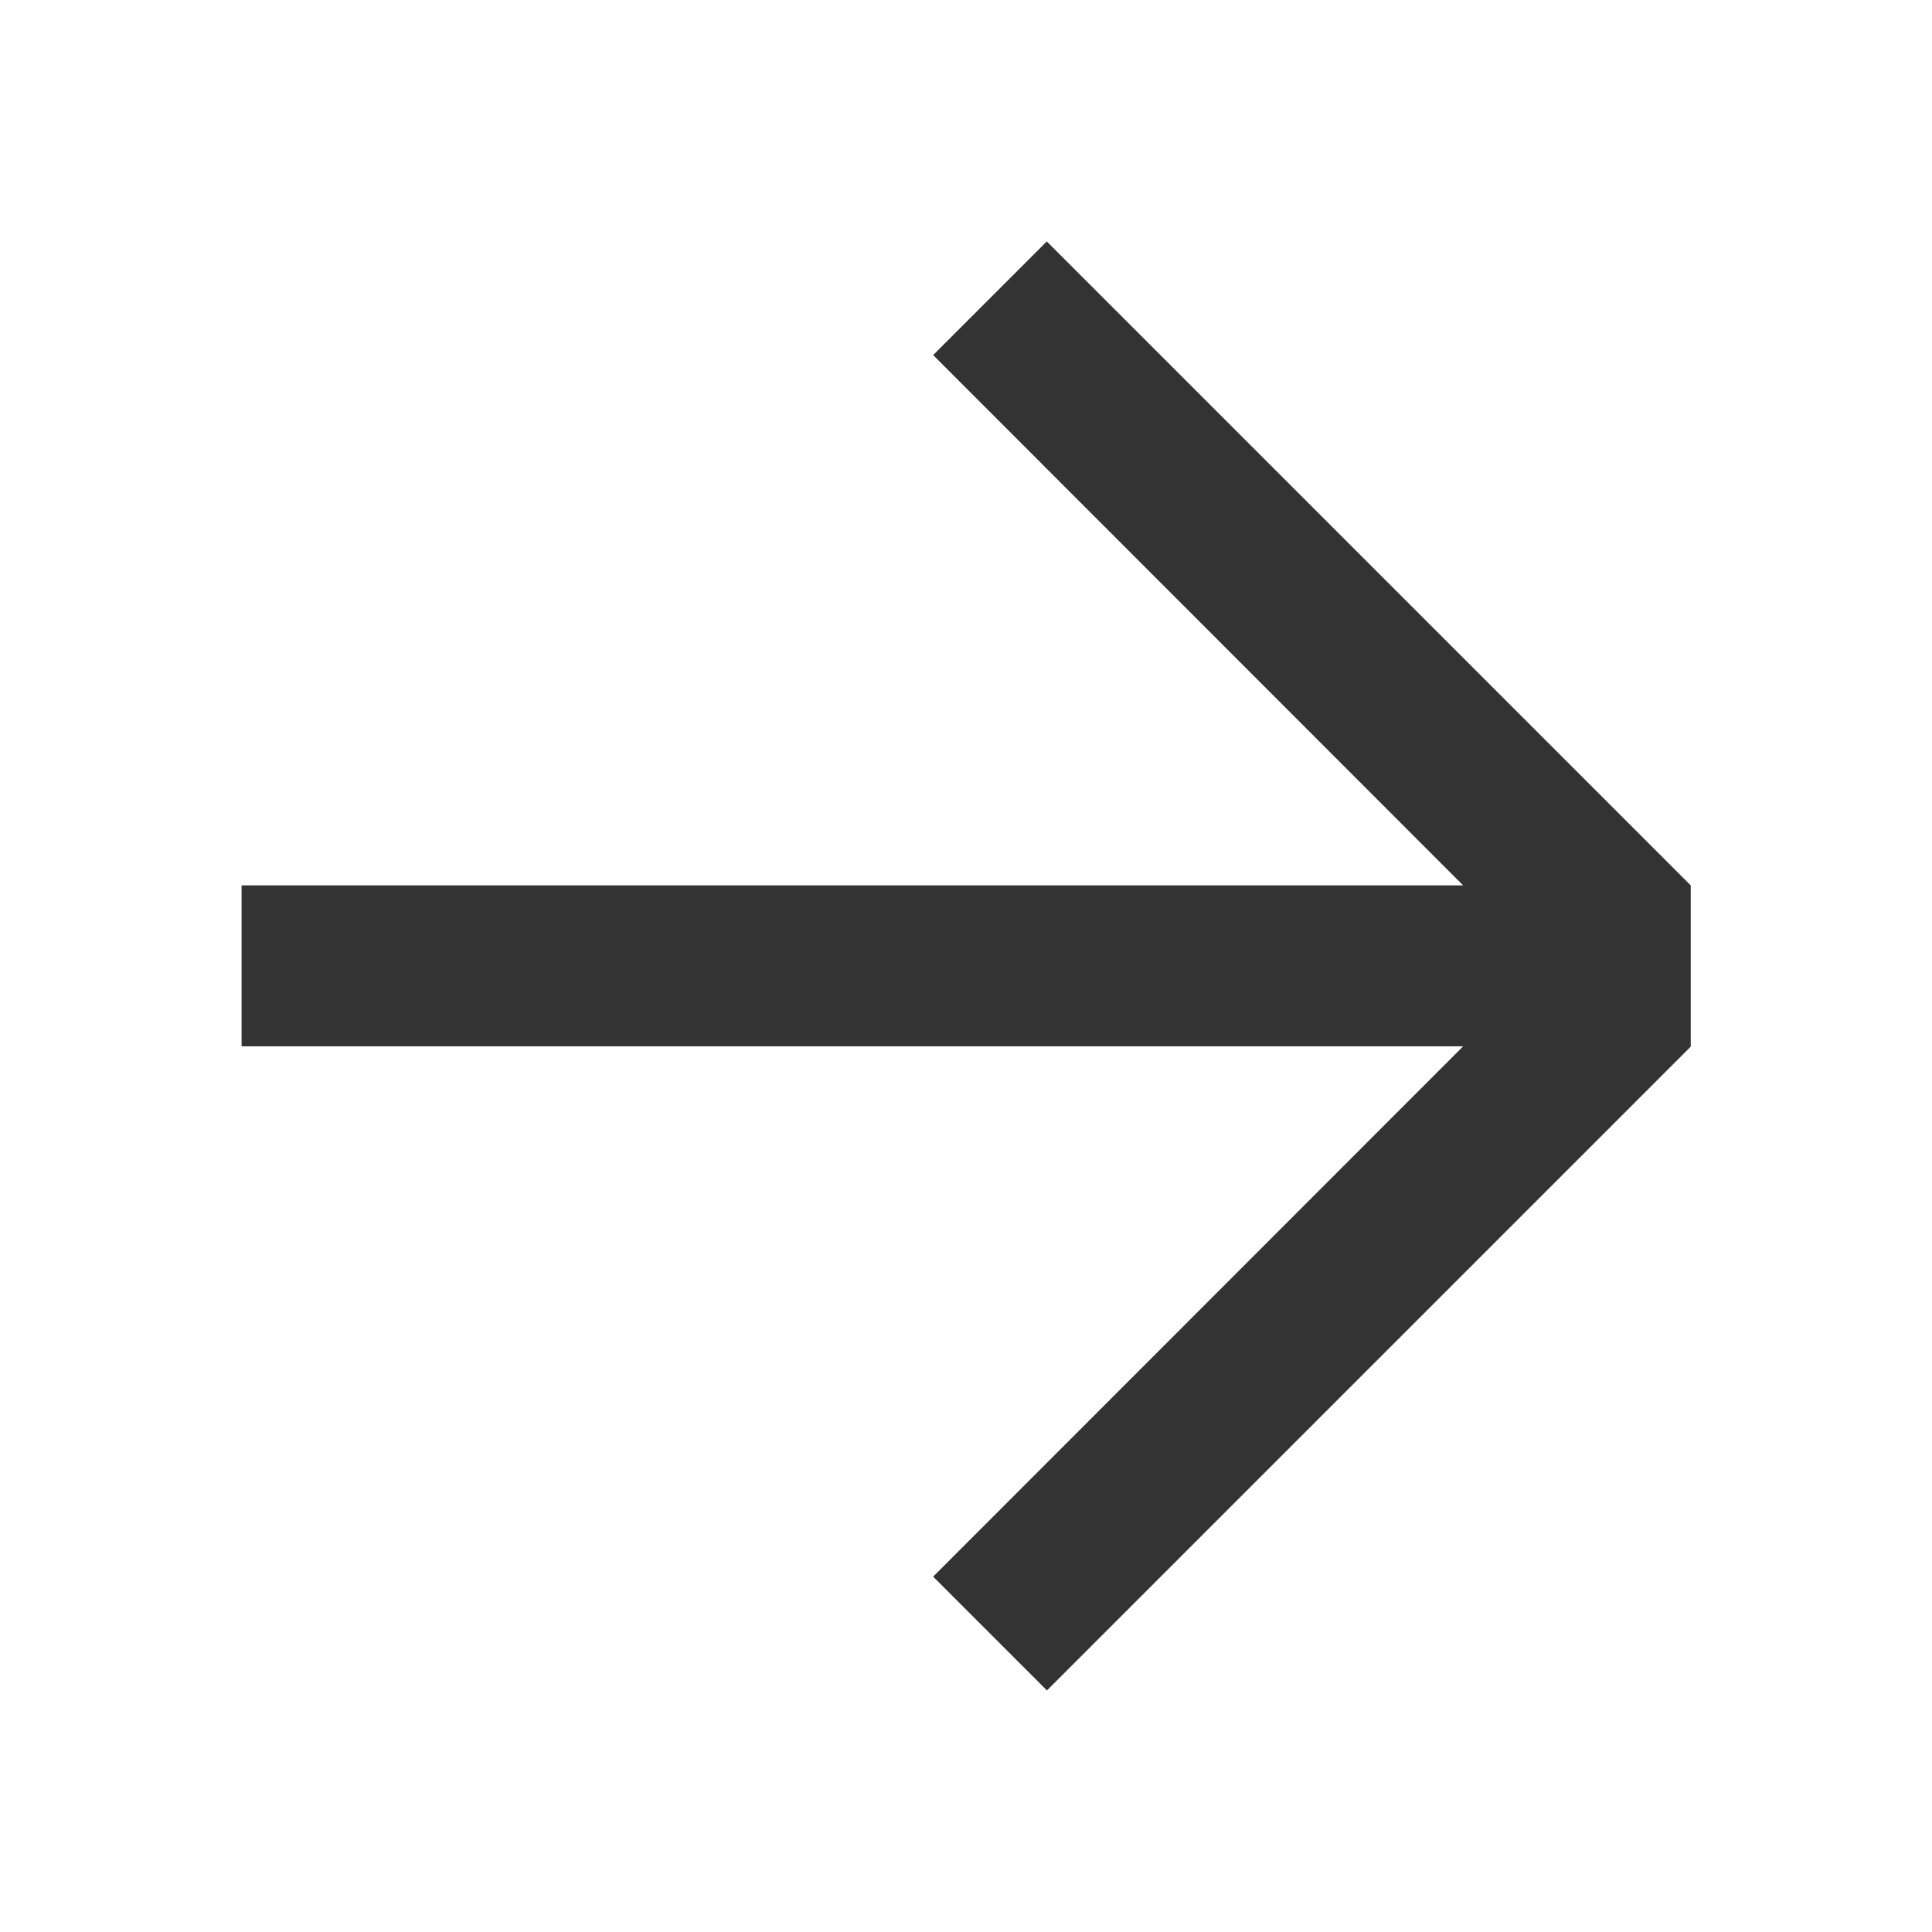
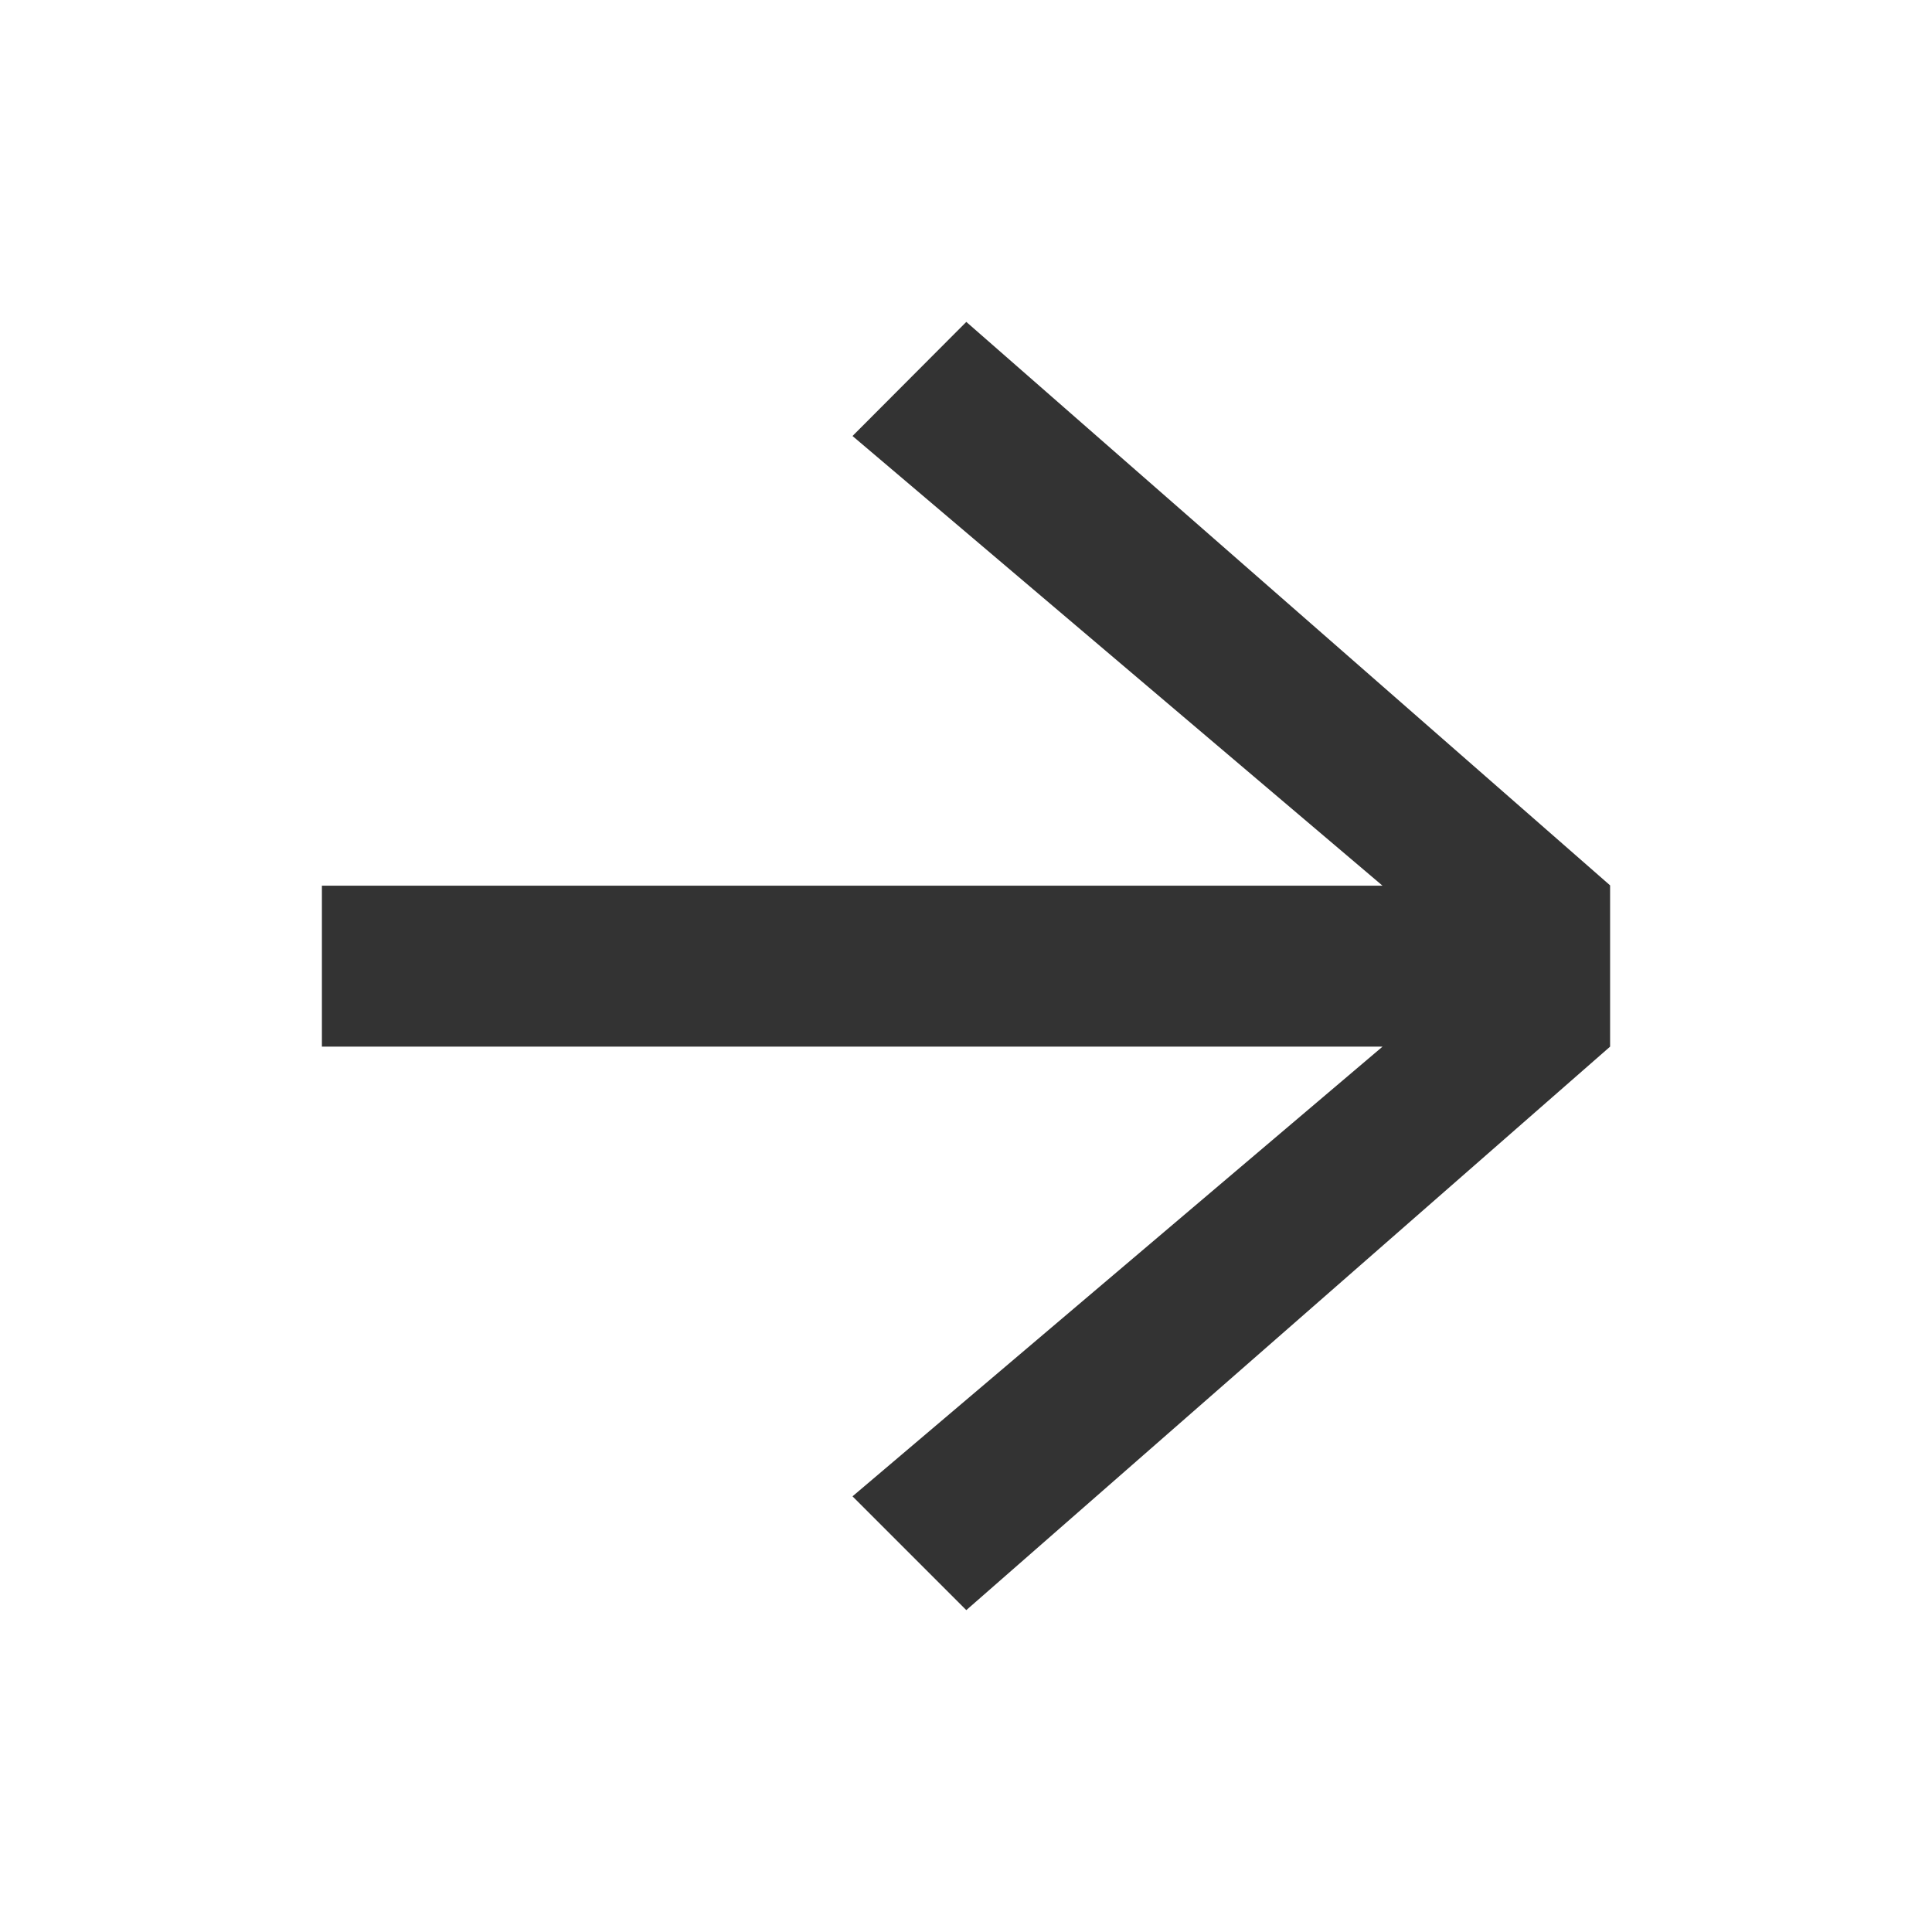
<svg xmlns="http://www.w3.org/2000/svg" width="24" height="24" viewBox="0 0 6.35 6.35" id="svg2" version="1.1">
  <defs id="defs4" />
  <g id="layer1" transform="translate(0,-290.65)">
-     <path style="opacity:1;fill:#333333;fill-opacity:1;stroke:none;stroke-opacity:1" d="m 3.441,291.444 2.116,2.116 0,5.2e-4 0,0.529 0,5.2e-4 -2.116,2.116 -0.374,-0.374 1.742,-1.743 -4.015,0 0,-0.529 4.015,0 -1.742,-1.743 0.374,-0.374 z" id="rect4184" />
+     <path style="fill:#333333;fill-opacity:1;stroke:none" d="m 3.176,291.708 2.116,1.852 0,5.2e-4 0,0.529 0,5.2e-4 -2.116,1.852 -0.374,-0.374 1.742,-1.478 -3.486,0 0,-0.529 3.486,0 -1.742,-1.478 z" id="rect4184" />
  </g>
</svg>
